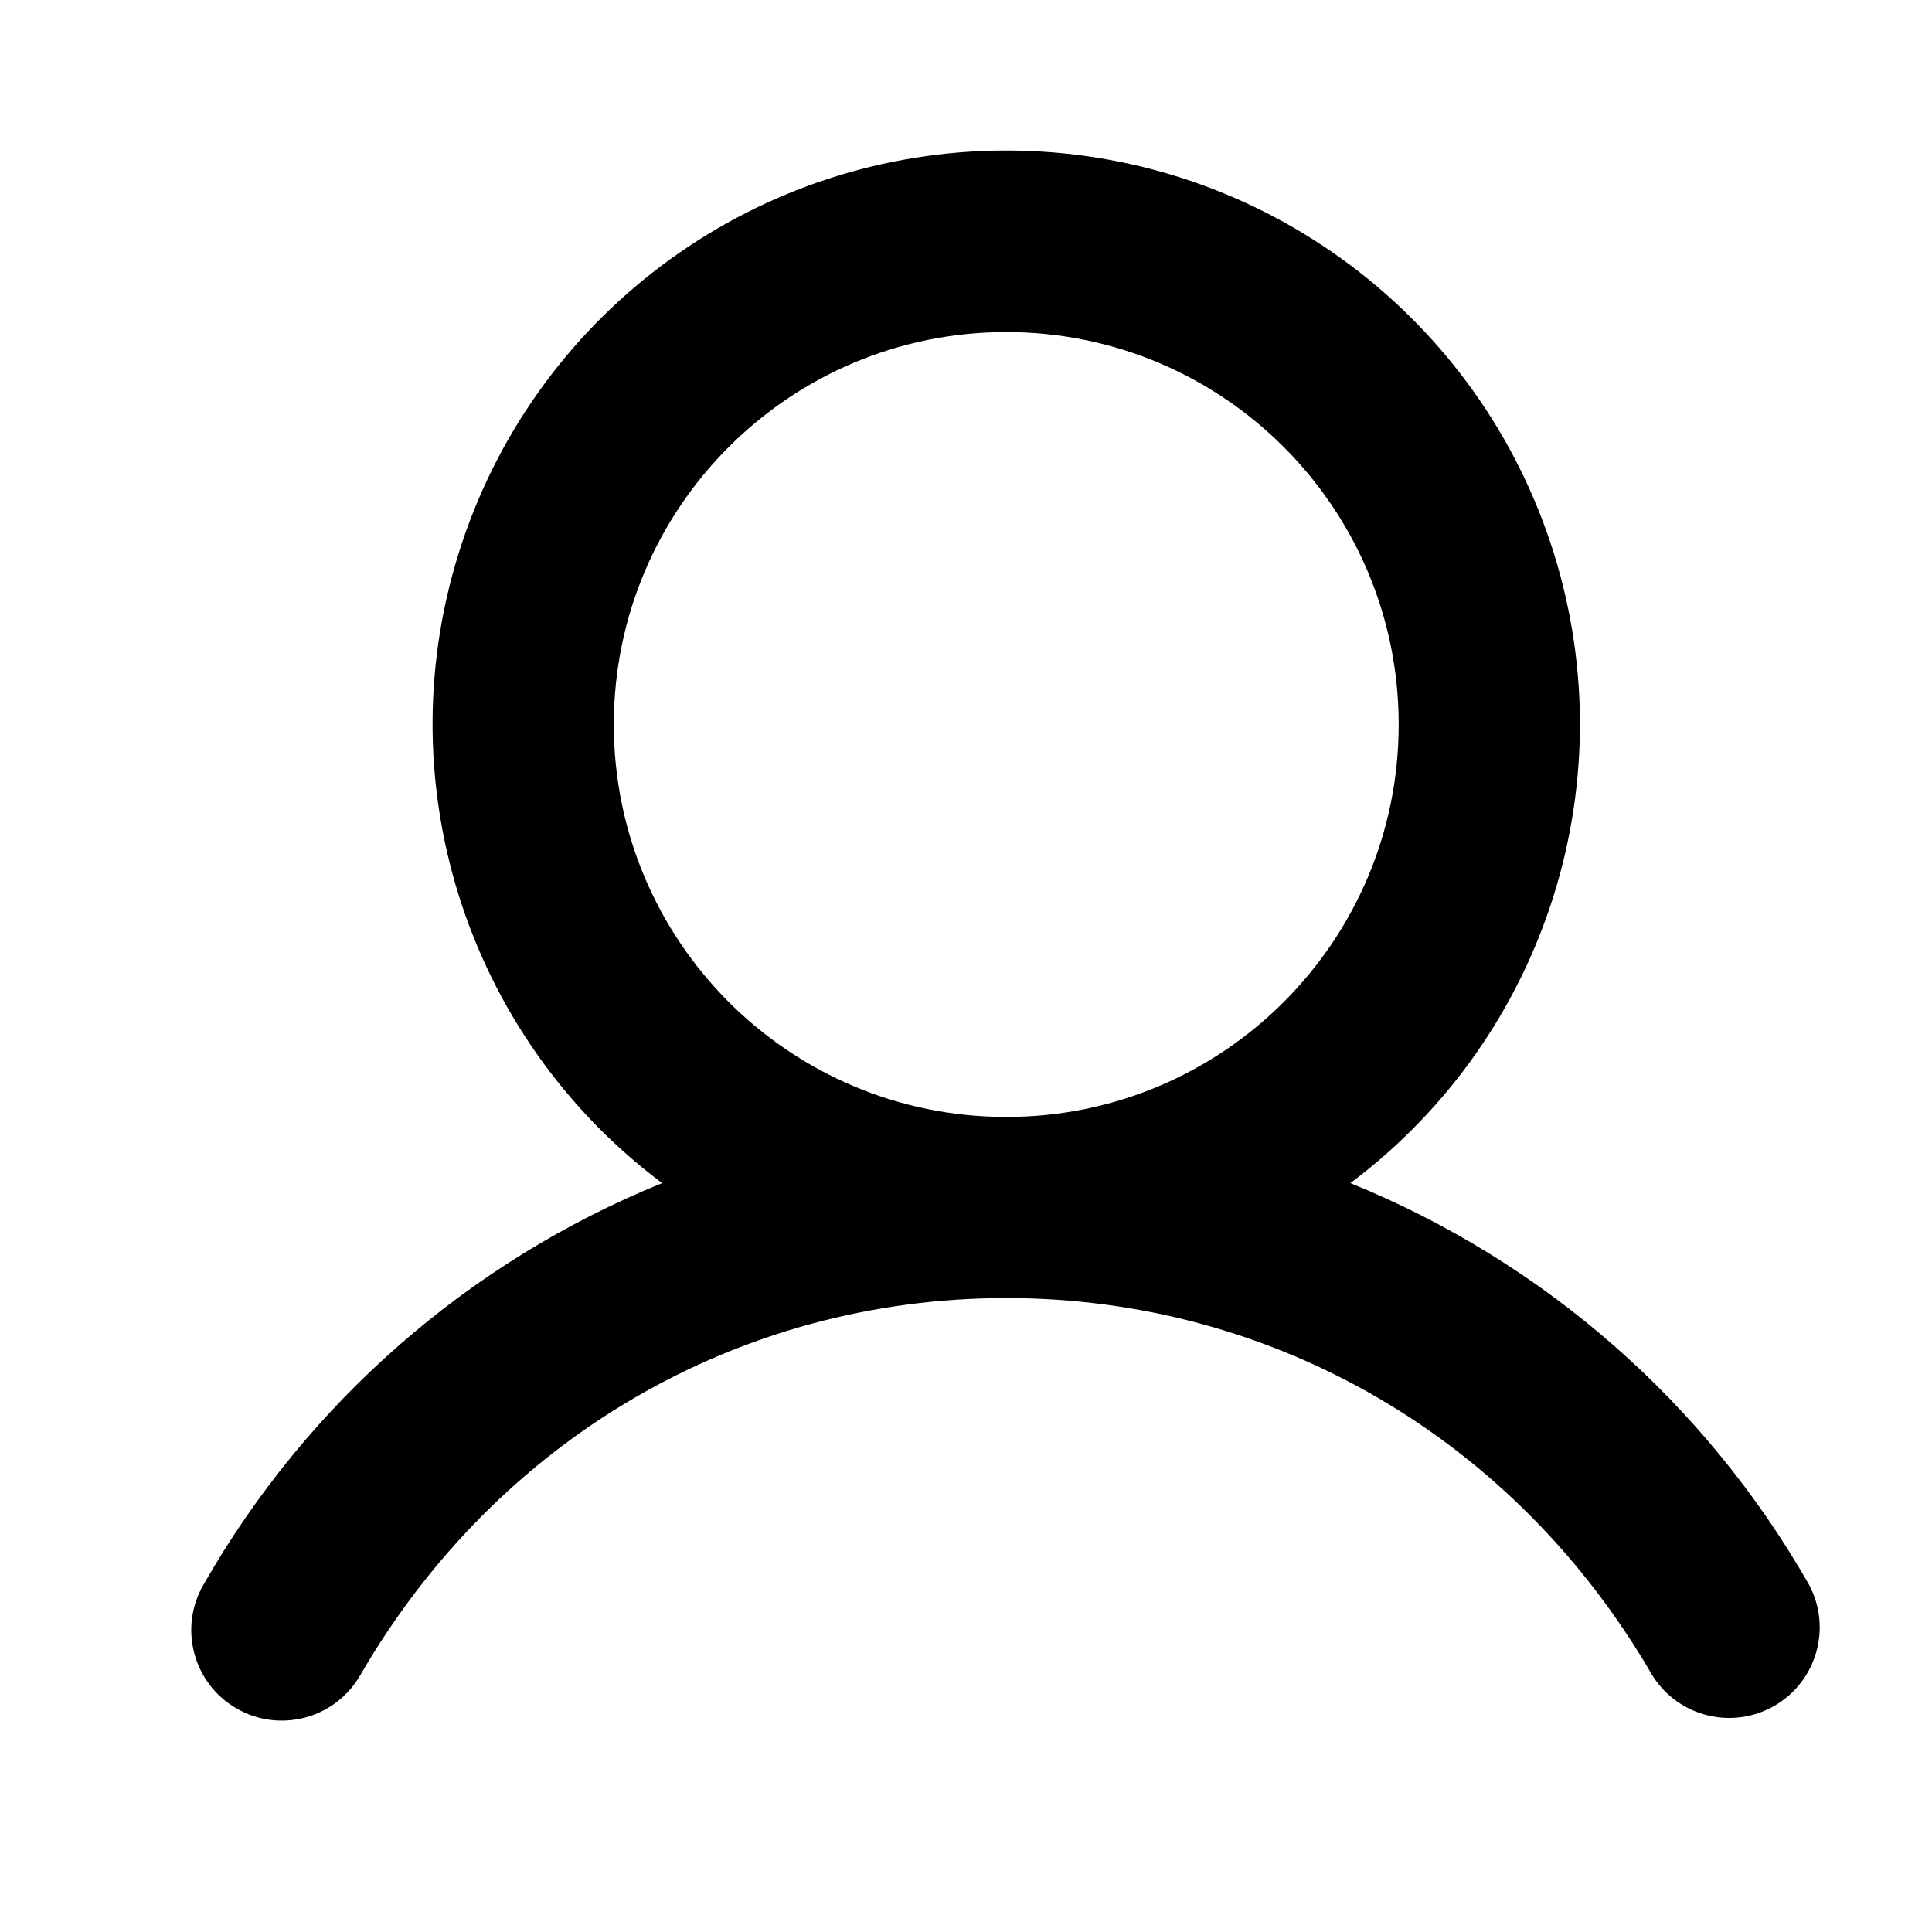
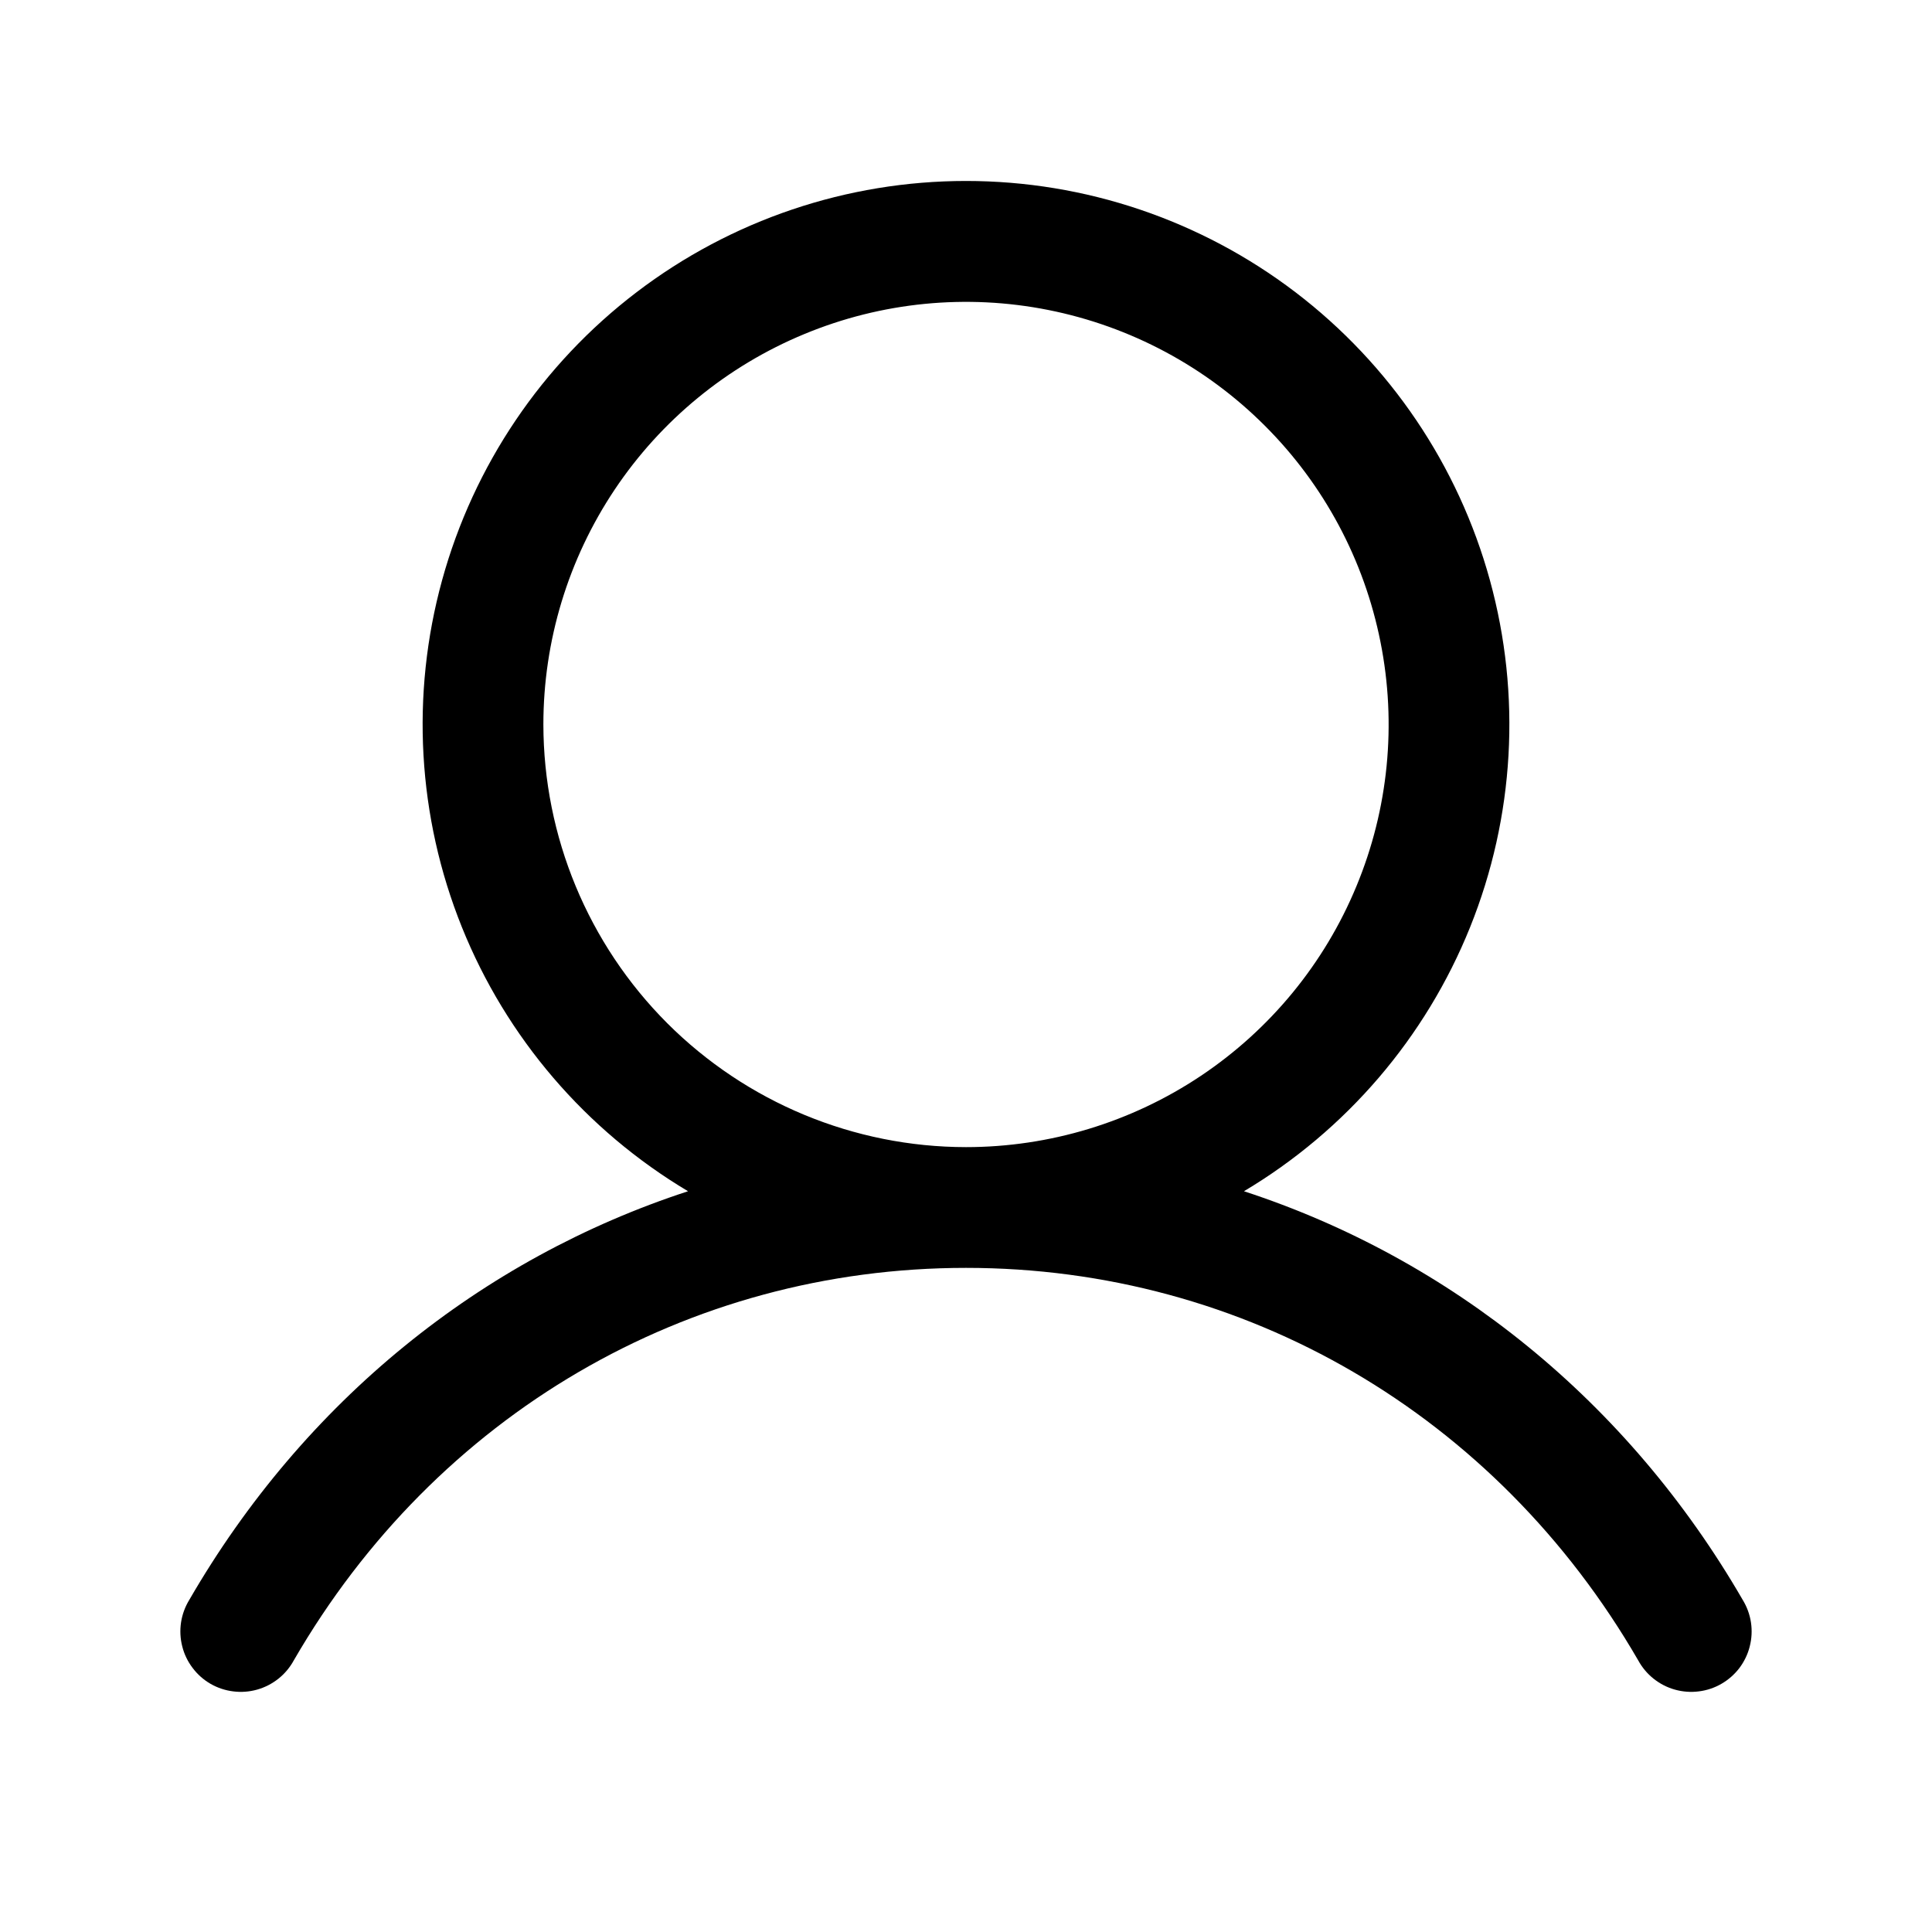
- <svg xmlns="http://www.w3.org/2000/svg" viewBox="0 0 24 24" aria-hidden="true" fill="currentColor">
-   <path d="M22.473 19.687a11.56 11.56 0 0 0-5.698-4.99 7.126 7.126 0 1 0-8.55 0 11.57 11.57 0 0 0-5.698 4.99 1.124 1.124 0 1 0 1.947 1.125c1.699-2.936 4.699-4.687 8.026-4.687s6.327 1.752 8.026 4.687a1.125 1.125 0 0 0 1.947-1.125M7.625 9a4.875 4.875 0 1 1 9.75 0 4.875 4.875 0 0 1-9.75 0" />
+ <svg xmlns="http://www.w3.org/2000/svg" width="24" height="24" viewBox="0 0 24 24">
+   <path d="M21.649 19.875C20.221 17.407 18.021 15.637 15.453 14.798C16.723 14.041 17.71 12.889 18.262 11.518C18.814 10.147 18.9 8.632 18.508 7.207C18.116 5.782 17.267 4.525 16.091 3.629C14.915 2.733 13.478 2.248 12 2.248C10.522 2.248 9.085 2.733 7.909 3.629C6.733 4.525 5.884 5.782 5.492 7.207C5.1 8.632 5.186 10.147 5.738 11.518C6.29 12.889 7.277 14.041 8.547 14.798C5.979 15.636 3.779 17.406 2.351 19.875C2.299 19.96 2.264 20.055 2.249 20.154C2.234 20.253 2.239 20.355 2.264 20.452C2.288 20.549 2.332 20.64 2.393 20.72C2.453 20.8 2.529 20.867 2.615 20.917C2.702 20.967 2.798 20.999 2.897 21.011C2.997 21.024 3.098 21.016 3.194 20.989C3.29 20.962 3.38 20.916 3.459 20.853C3.537 20.791 3.602 20.713 3.65 20.625C5.416 17.573 8.538 15.75 12 15.75C15.462 15.75 18.584 17.573 20.35 20.625C20.398 20.713 20.463 20.791 20.541 20.853C20.62 20.916 20.709 20.962 20.806 20.989C20.902 21.016 21.003 21.024 21.103 21.011C21.202 20.999 21.298 20.967 21.384 20.917C21.471 20.867 21.547 20.8 21.608 20.72C21.668 20.64 21.712 20.549 21.736 20.452C21.761 20.355 21.766 20.253 21.751 20.154C21.736 20.055 21.701 19.96 21.649 19.875ZM6.75 9C6.75 7.962 7.058 6.947 7.635 6.083C8.212 5.22 9.032 4.547 9.991 4.15C10.95 3.752 12.006 3.648 13.024 3.851C14.043 4.054 14.978 4.554 15.712 5.288C16.447 6.022 16.947 6.957 17.149 7.976C17.352 8.994 17.248 10.05 16.85 11.009C16.453 11.969 15.78 12.788 14.917 13.365C14.053 13.942 13.038 14.25 12 14.25C10.608 14.249 9.274 13.695 8.289 12.711C7.305 11.726 6.752 10.392 6.75 9Z" />
</svg>
